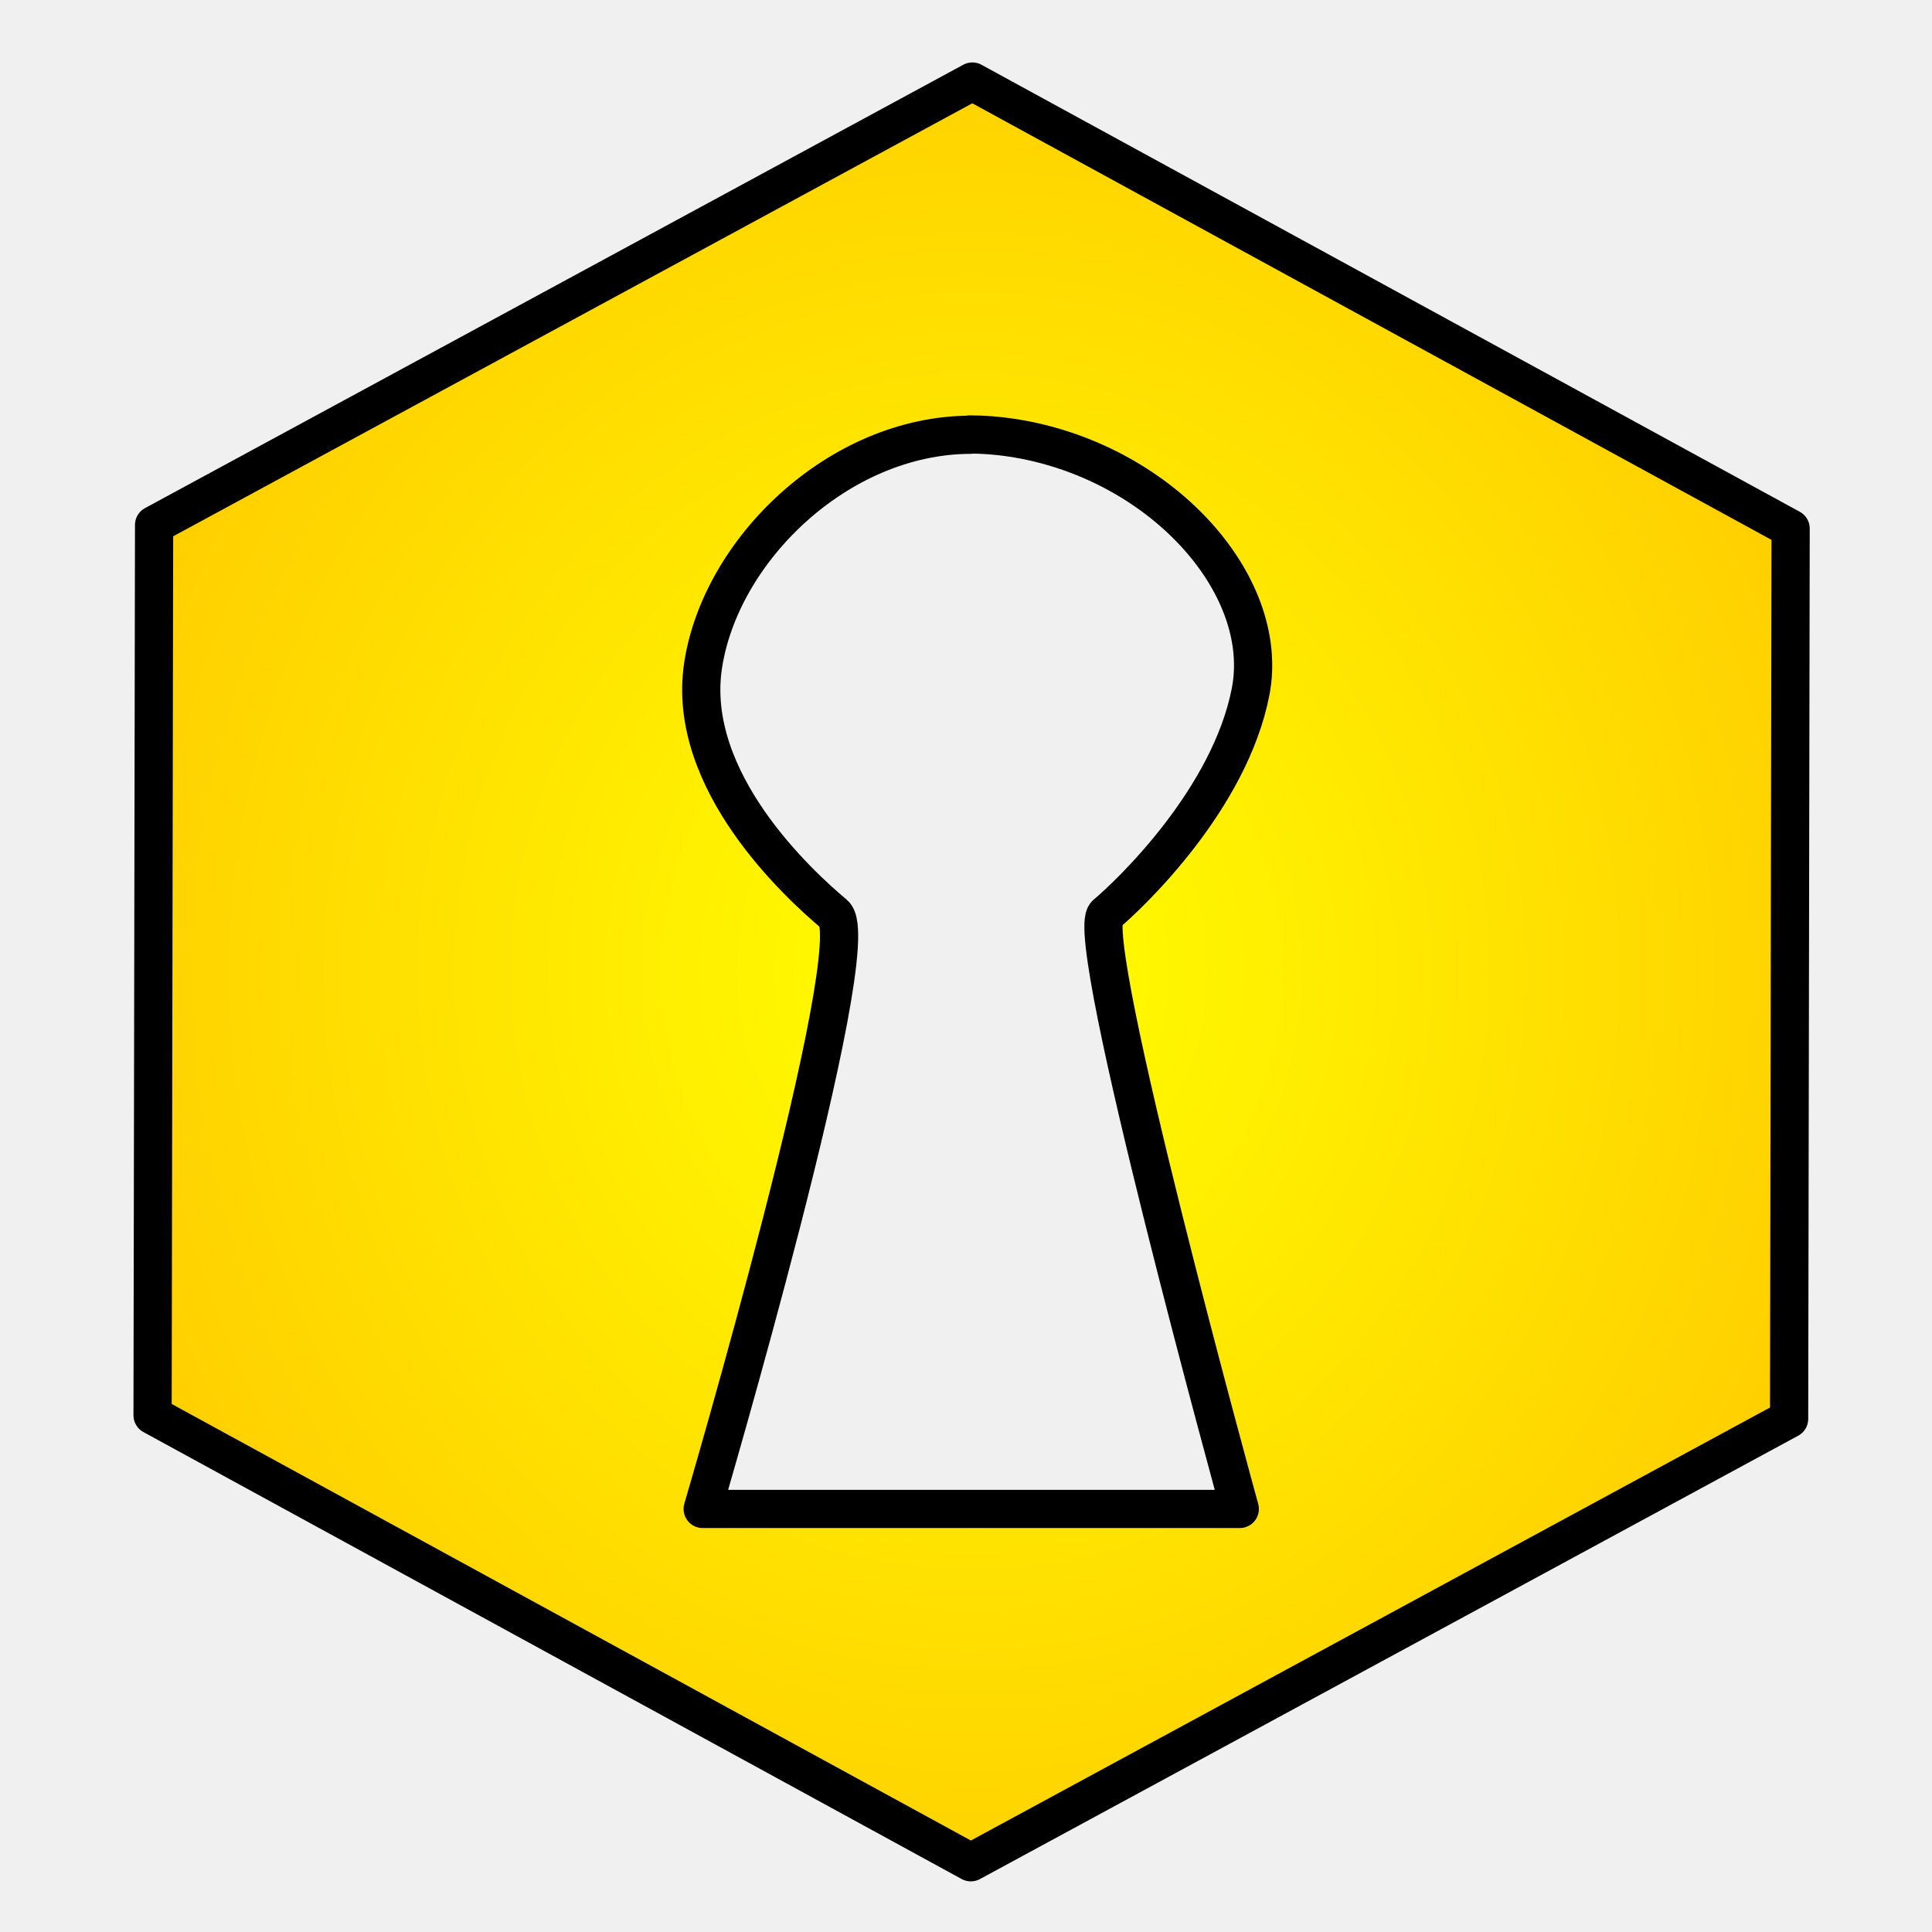
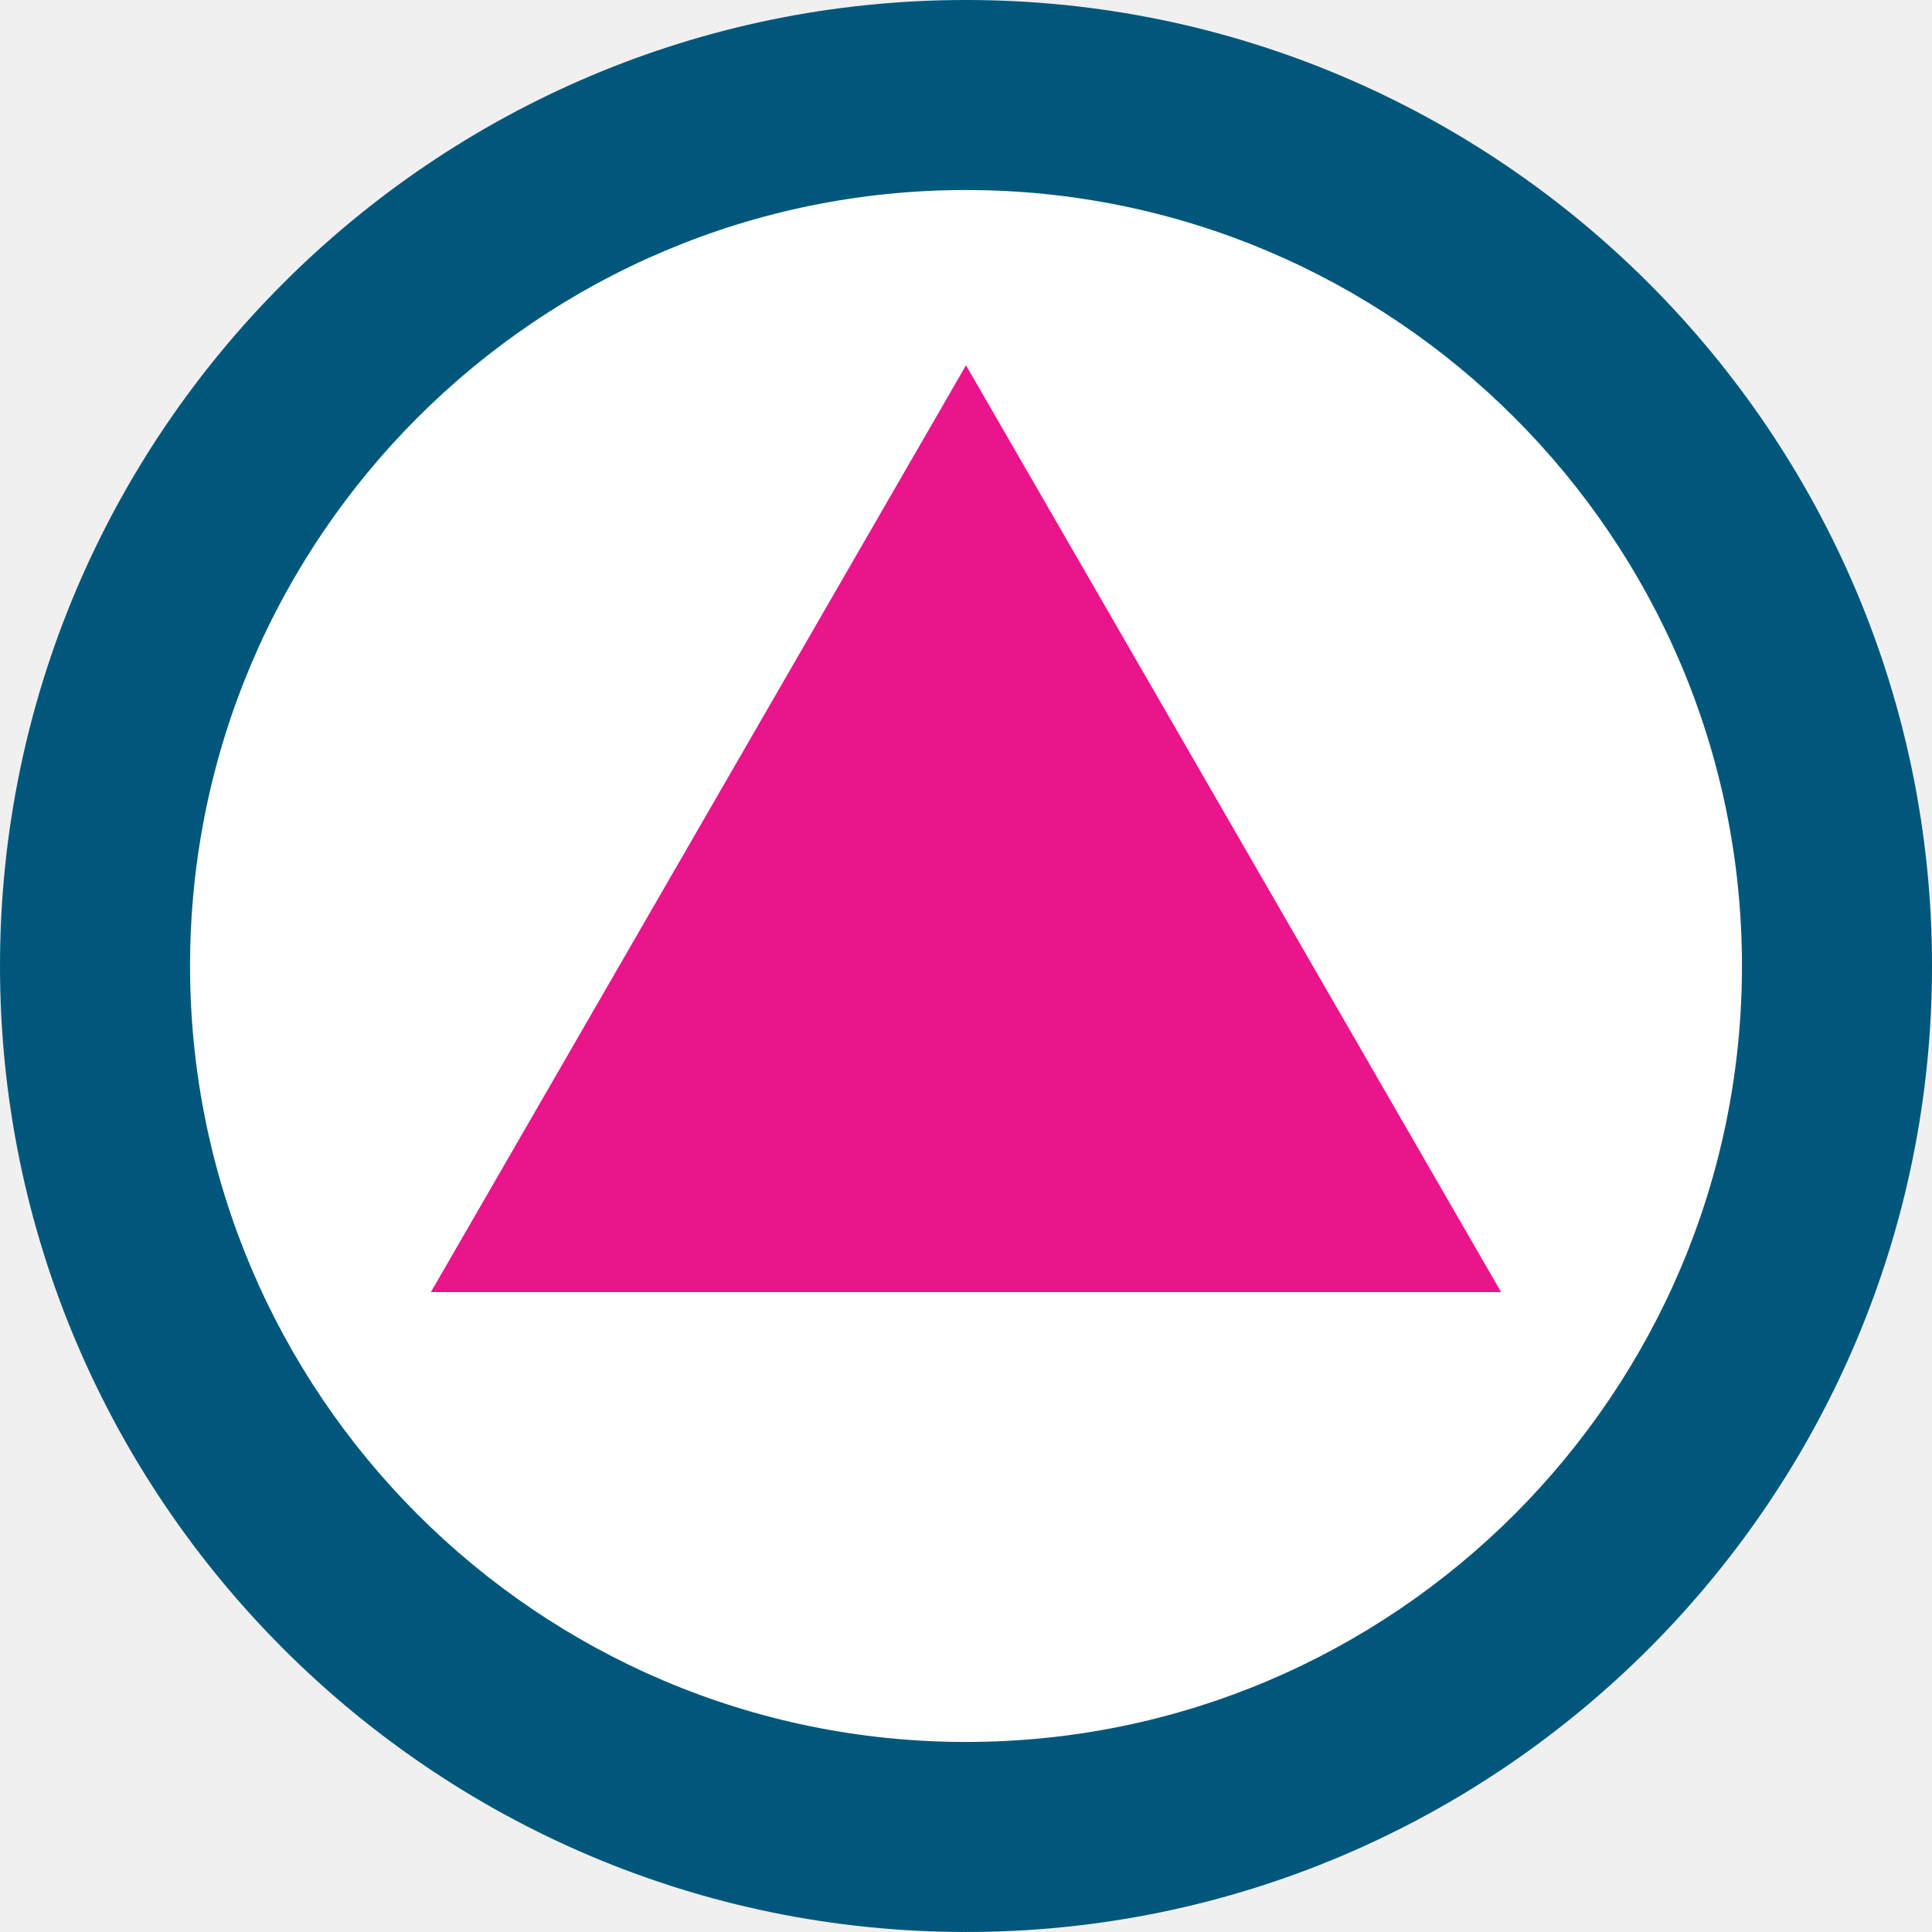
- <svg xmlns="http://www.w3.org/2000/svg" height="38" width="38" version="1.1" viewBox="0 0 38 38">
-   <defs>
-     <radialGradient id="a" gradientUnits="userSpaceOnUse" cx="261" cy="240" r="341" gradientTransform="matrix(1.3 .000949 -.00102 1.4 -89.2 -86.2)">
-       <stop stop-color="#ff0" offset="0" />
-       <stop stop-color="#fa0" offset="1" />
-     </radialGradient>
-   </defs>
-   <path stroke-linejoin="round" d="m250 3.16-227 123-0.42 247 227 124 227-123 0.42-247zm-0.711 97.9v0.006c3.78 0 7.6 0.297 11.5 0.875 41.1 6.17 72.2 40.6 66.4 70.5-5.8 29.8-33.3 56-40.1 61.7s37.1 165 37.1 165h-149s46.2-157 36.5-165c-9.7-8.14-41.2-36.9-36.4-68.9 4.81-32.1 37.6-64 74.2-64.1z" transform="matrix(.0709 0 0 .0709 1.4 1.38)" stroke="#000" stroke-linecap="round" stroke-width="10.6" fill="url(#a)" />
+ <svg xmlns="http://www.w3.org/2000/svg" width="26.248mm" height="26.248mm" viewBox="0 0 26.248 26.248" version="1.1" id="svg714">
+   <defs id="defs708" />
+   <g id="layer1" transform="translate(-188.7152,-136.5547)">
+     <ellipse style="fill:#ffffff;fill-opacity:1;stroke:none;stroke-width:1.049;stroke-miterlimit:4;stroke-dasharray:none;stroke-opacity:1" id="path1589" cx="201.839" cy="149.679" rx="11.382" ry="11.344" />
+     <g style="fill:#ea148c;fill-opacity:1" id="g28" transform="matrix(0.3527778,0,0,-0.3527778,201.8393,141.5172)">
+       <path d="M 0,0 -20.608,-35.694 H 20.608 Z" style="fill:#ea148c;fill-opacity:1;fill-rule:nonzero;stroke:none" id="path30" />
+     </g>
+     <g id="g102" transform="matrix(0.3527778,0,0,-0.3527778,201.8393,162.8024)" style="stroke-width:1.001;stroke-miterlimit:4;stroke-dasharray:none;fill:#00577b;fill-opacity:1">
+       <path d="m 0,0 c -20.513,0 -37.202,16.689 -37.202,37.202 0,20.513 16.689,37.201 37.202,37.201 20.513,0 37.202,-16.688 37.202,-37.201 C 37.202,16.689 20.513,0 0,0 m 0,67.085 c -16.478,0 -29.883,-13.405 -29.883,-29.883 0,-16.478 13.405,-29.884 29.883,-29.884 16.477,0 29.883,13.406 29.883,29.884 C 29.883,53.68 16.477,67.085 0,67.085" style="fill:#00577b;fill-opacity:1;fill-rule:nonzero;stroke:none;stroke-width:1.001;stroke-miterlimit:4;stroke-dasharray:none" id="path104" />
+     </g>
+   </g>
</svg>
